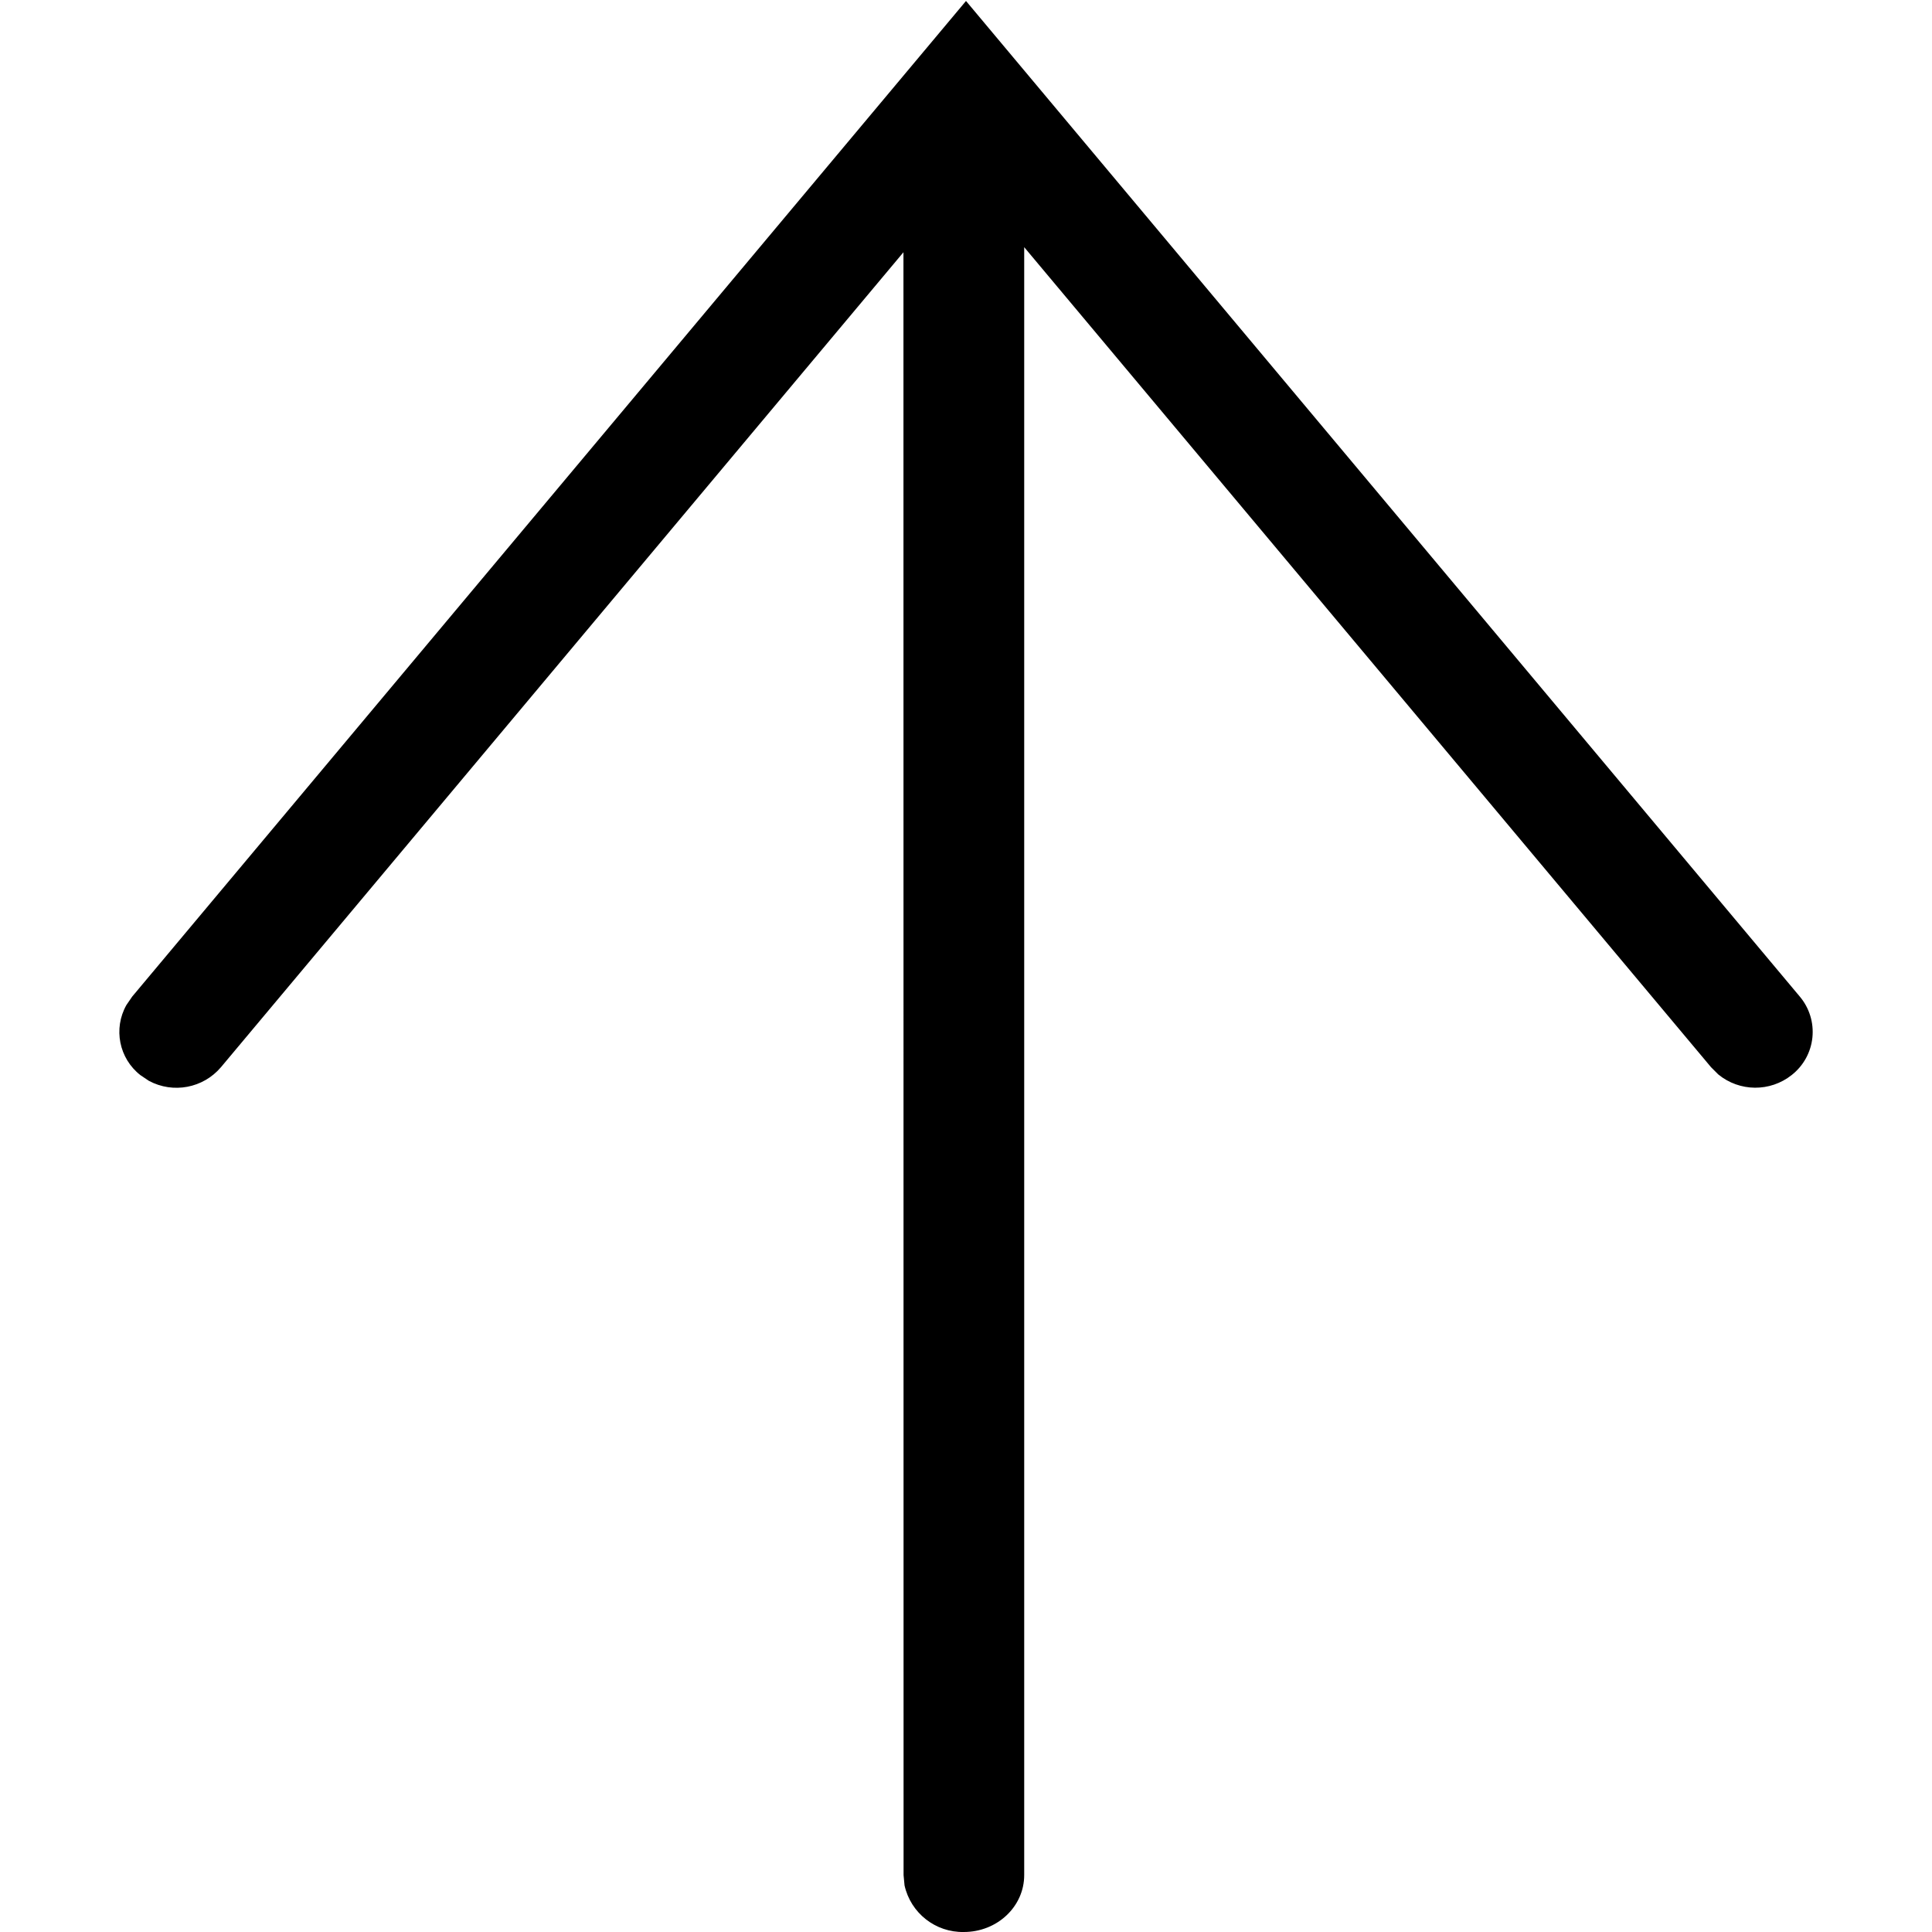
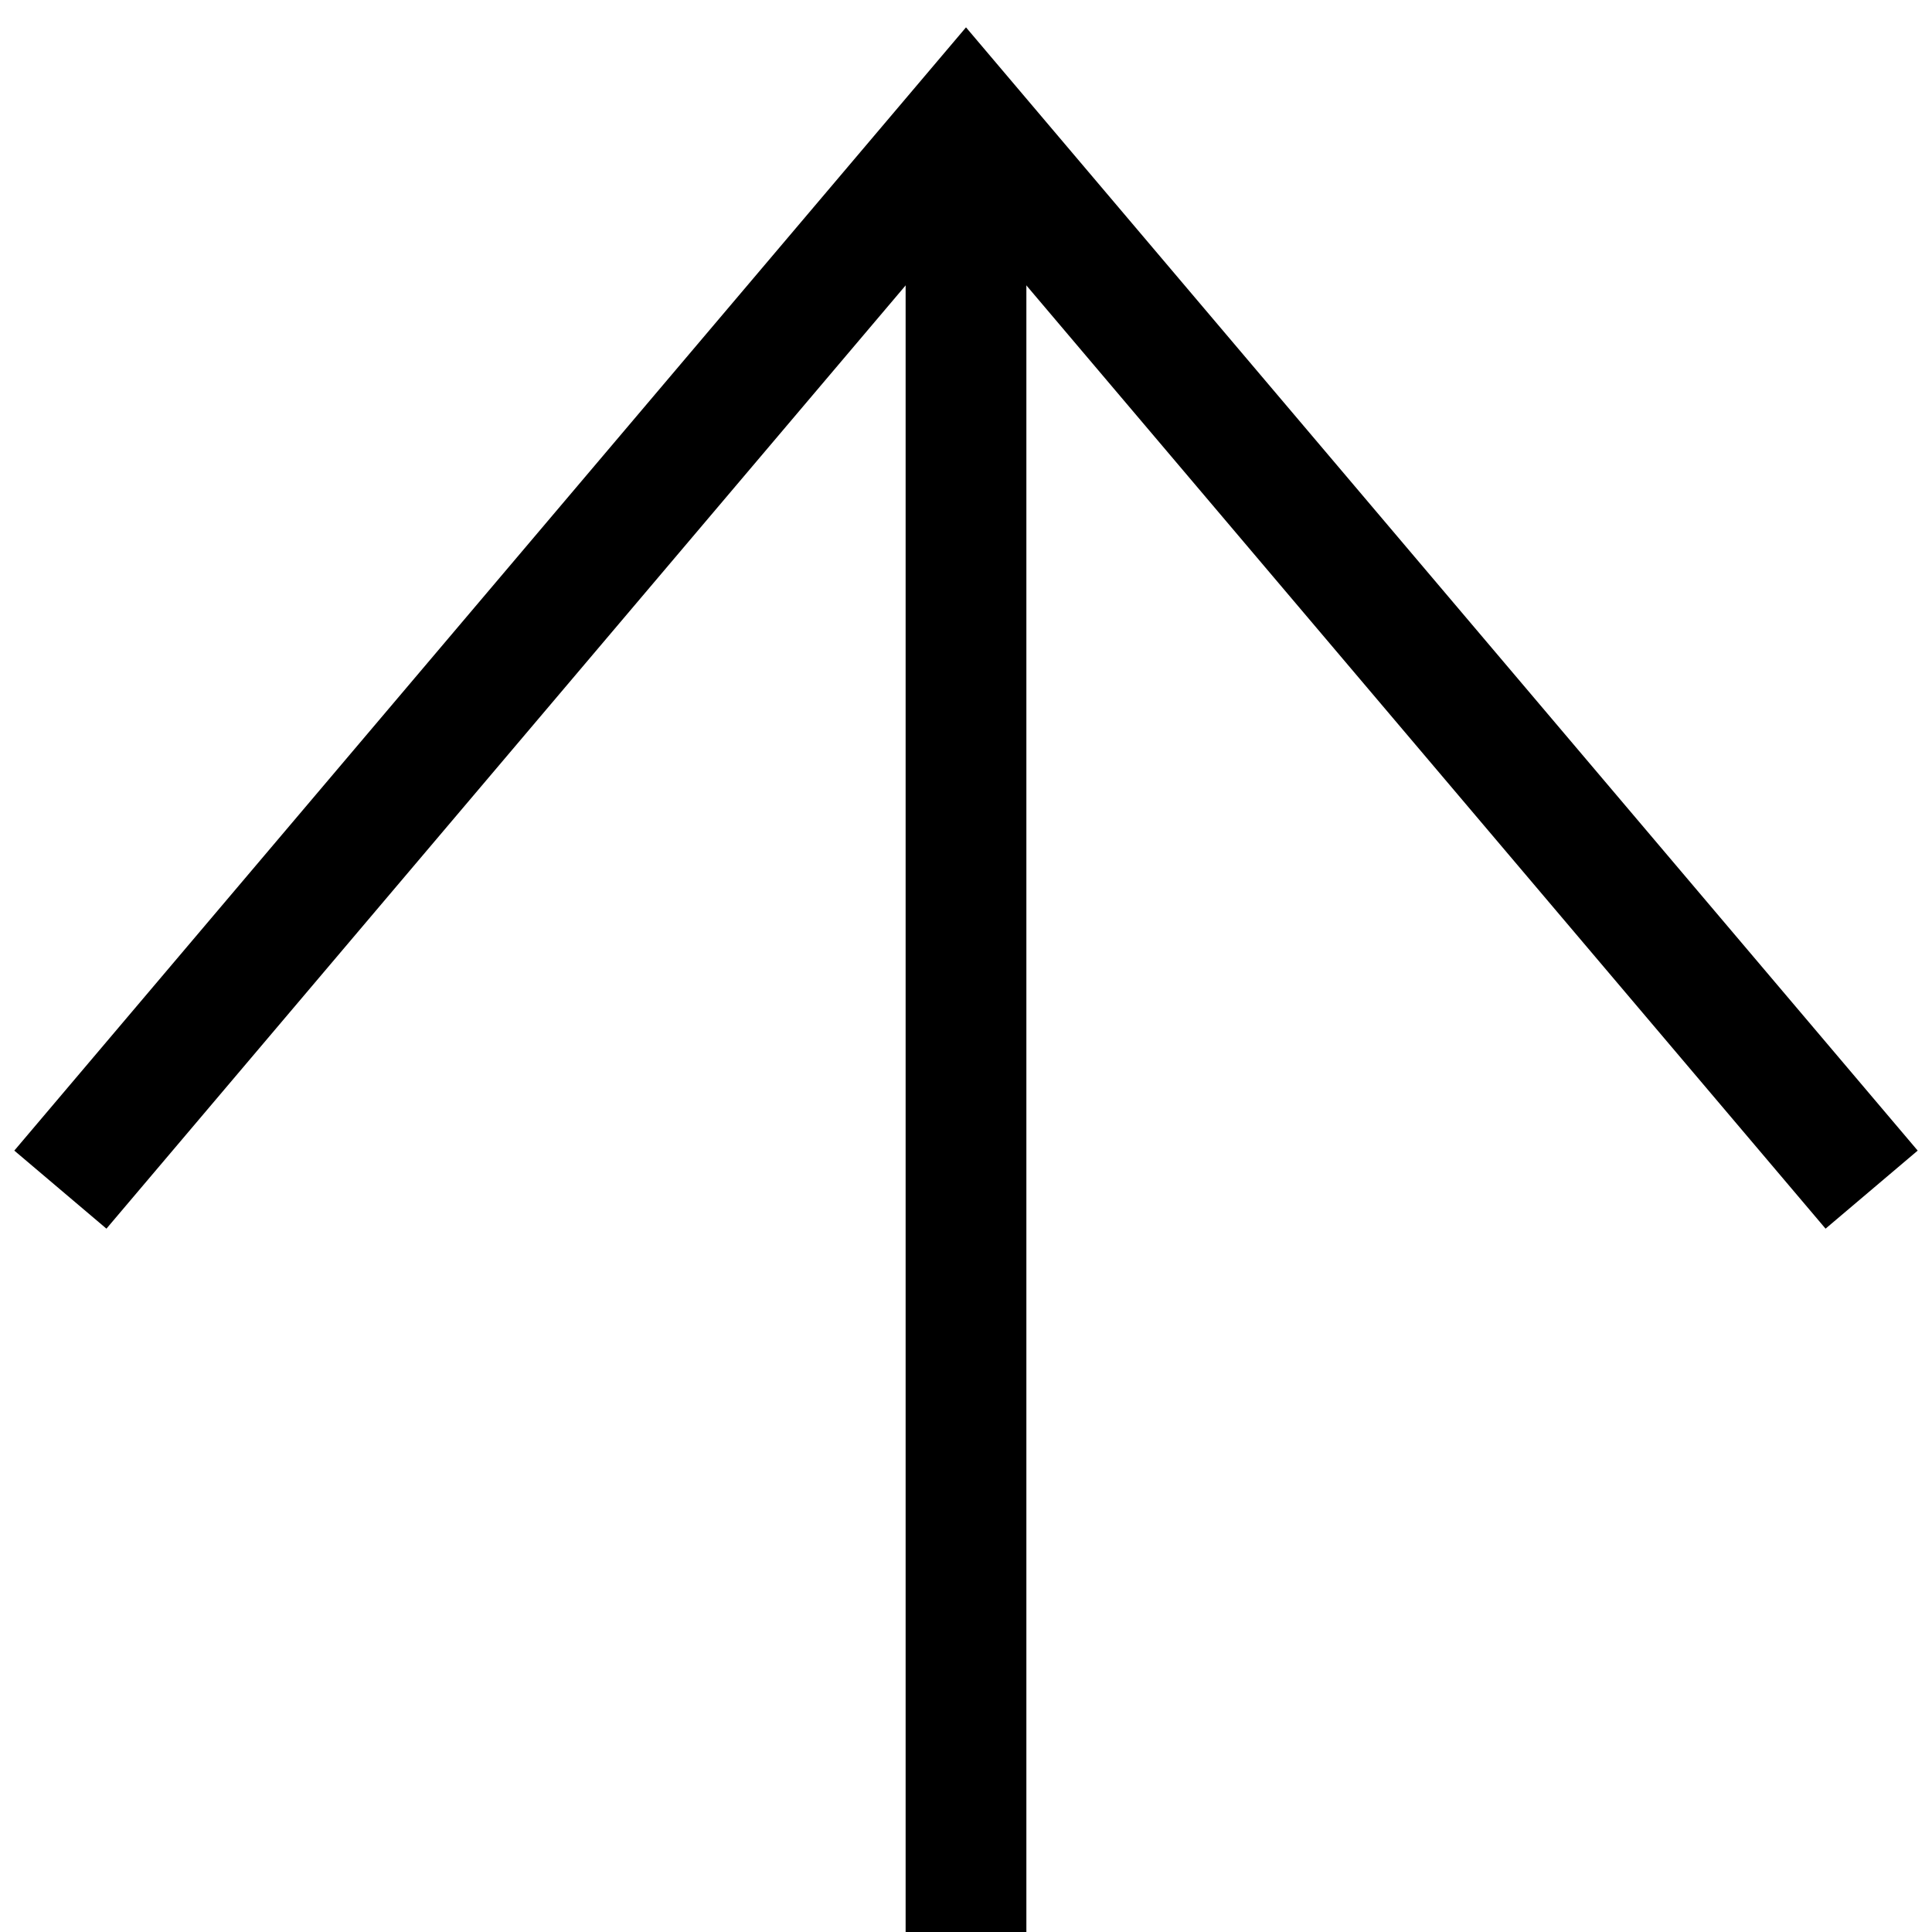
<svg xmlns="http://www.w3.org/2000/svg" viewBox="0 0 16 16">
-   <path d="M1.047 8.323l.048-.07L8 .008l6.905 8.245a.454.454 0 01-.067.65.484.484 0 01-.608-.005l-.06-.06-5.688-6.791v13.482c0 .26-.223.471-.5.471a.493.493 0 01-.491-.386l-.008-.085-.001-13.44L1.83 8.838a.483.483 0 01-.597.113l-.07-.047a.454.454 0 01-.116-.581z" fill="#000" fill-rule="nonzero" />
+   <g fill="none" fill-rule="evenodd" stroke="currentColor">
+     <path d="M15.5 9.852L8 1 .5 9.852" />
+     <path stroke-linecap="square" d="M8 2v14" />
+   </g>
</svg>
